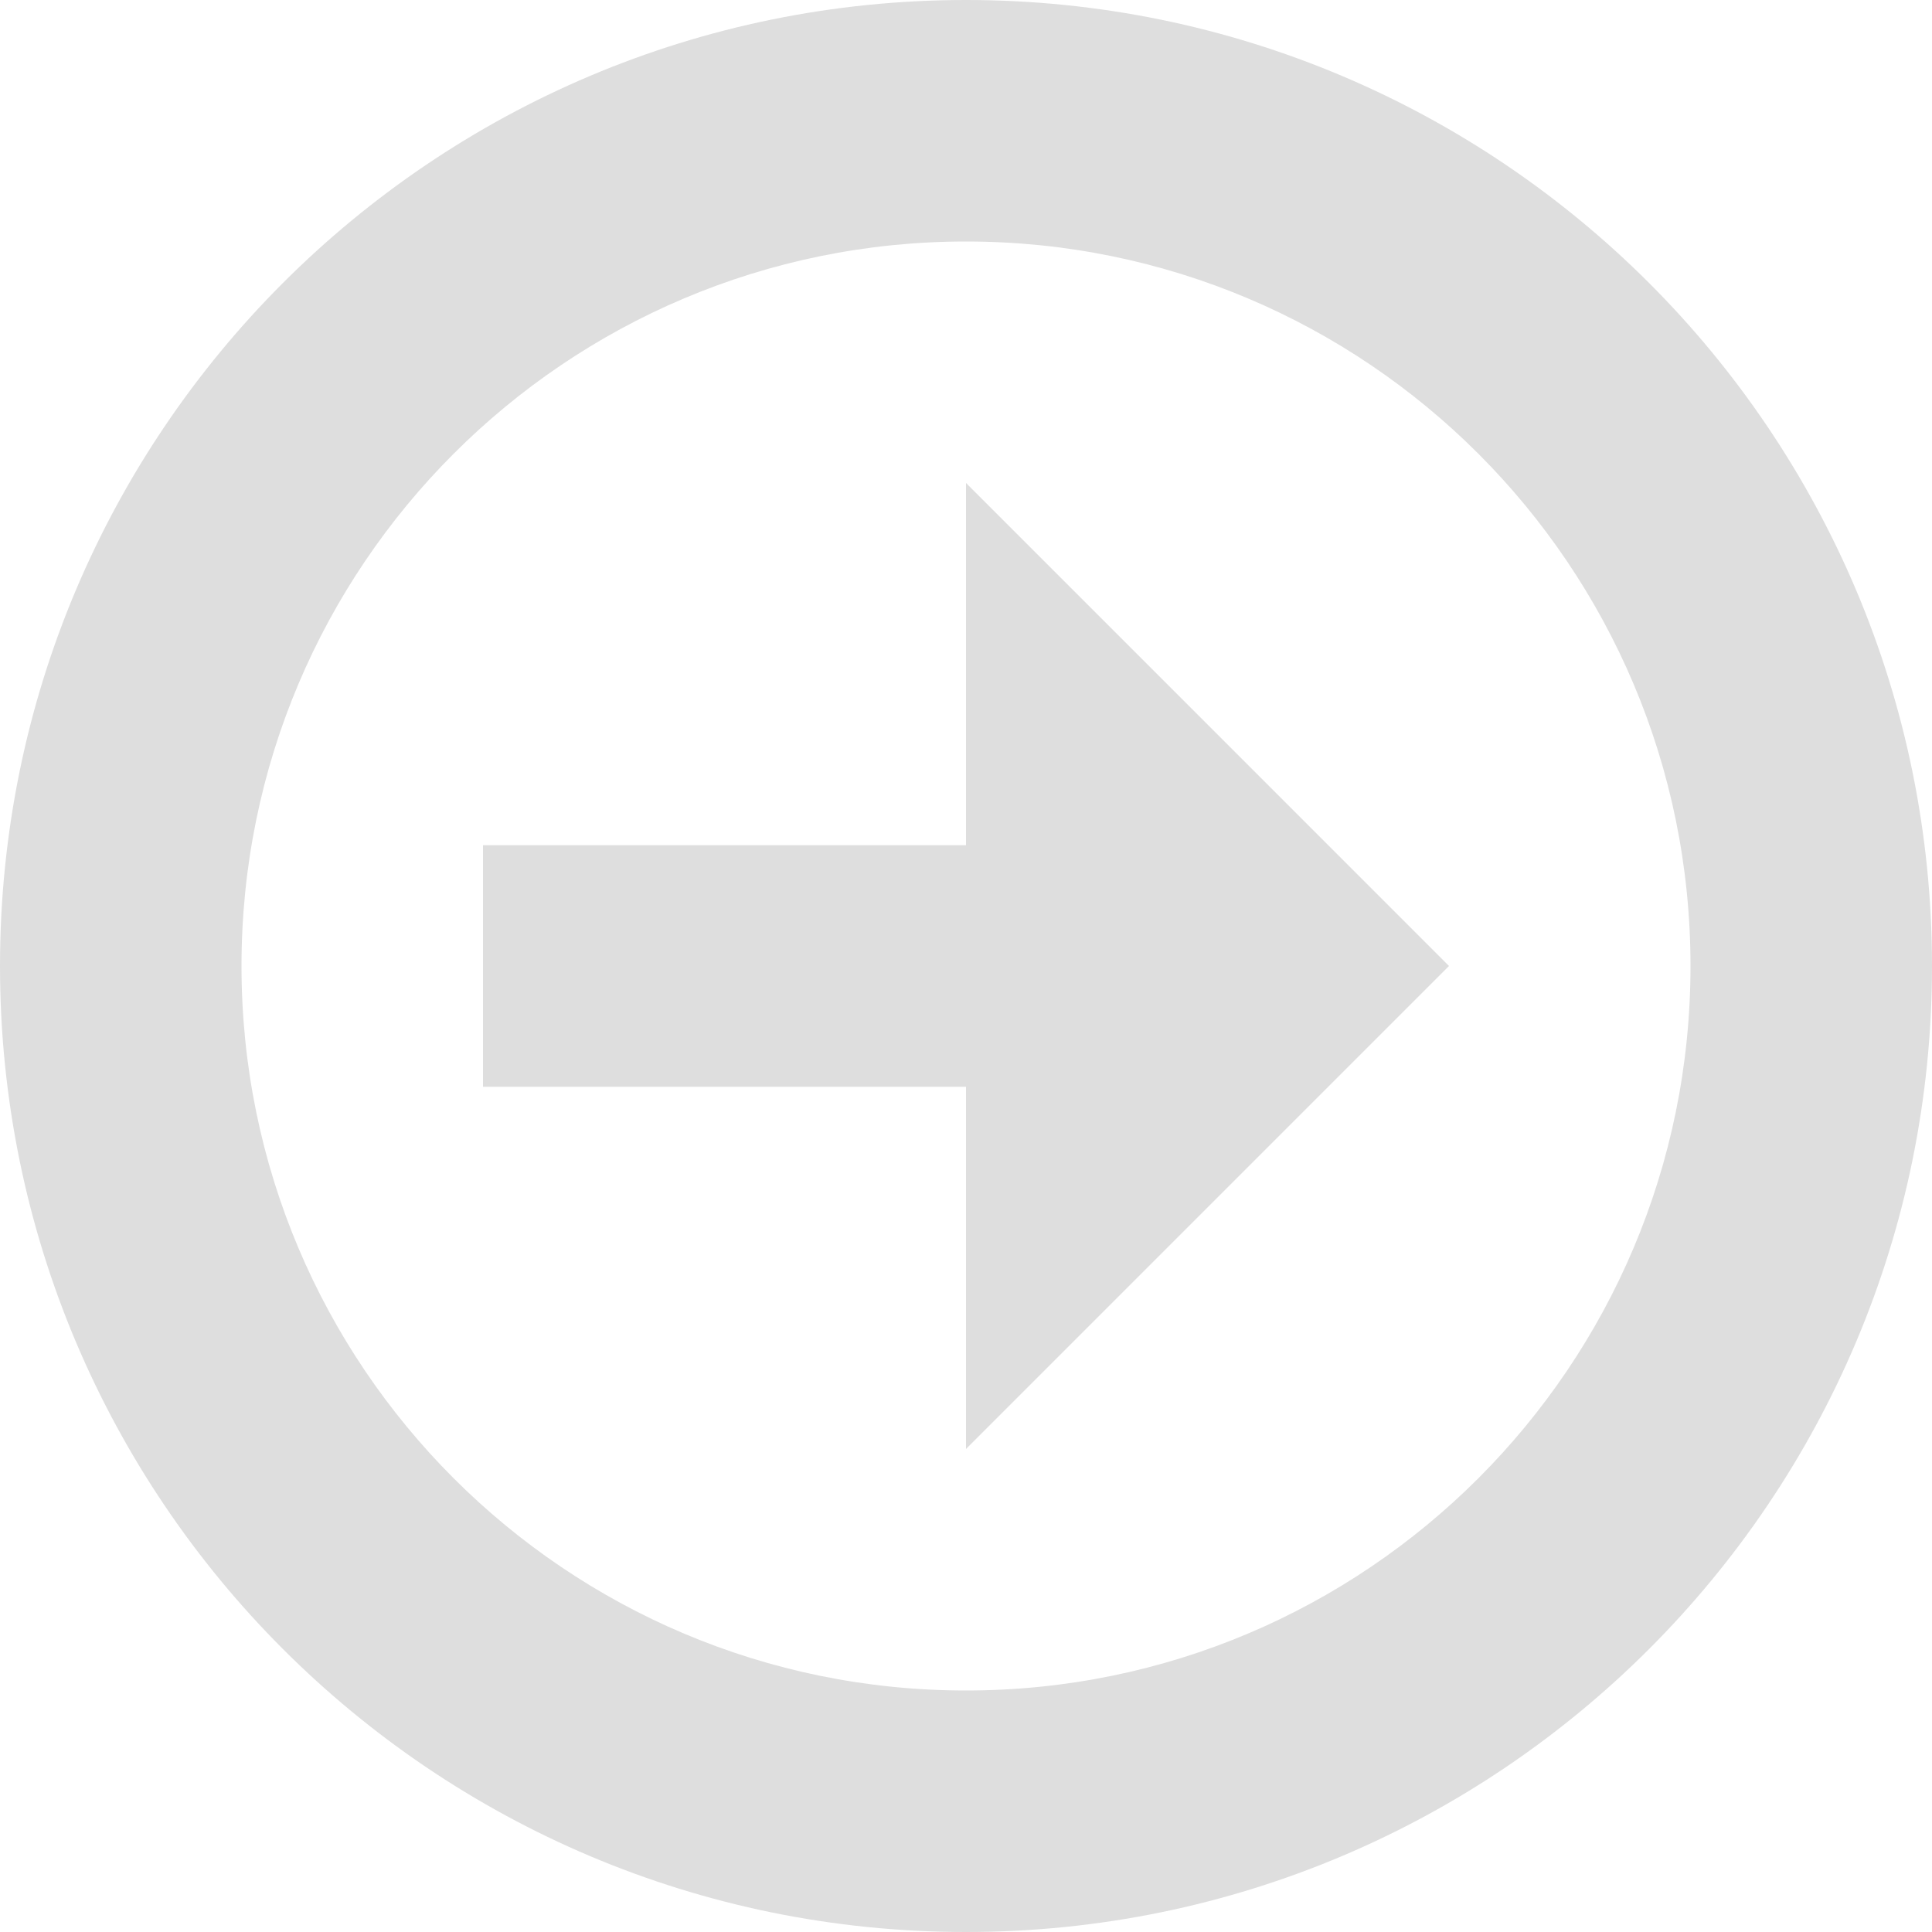
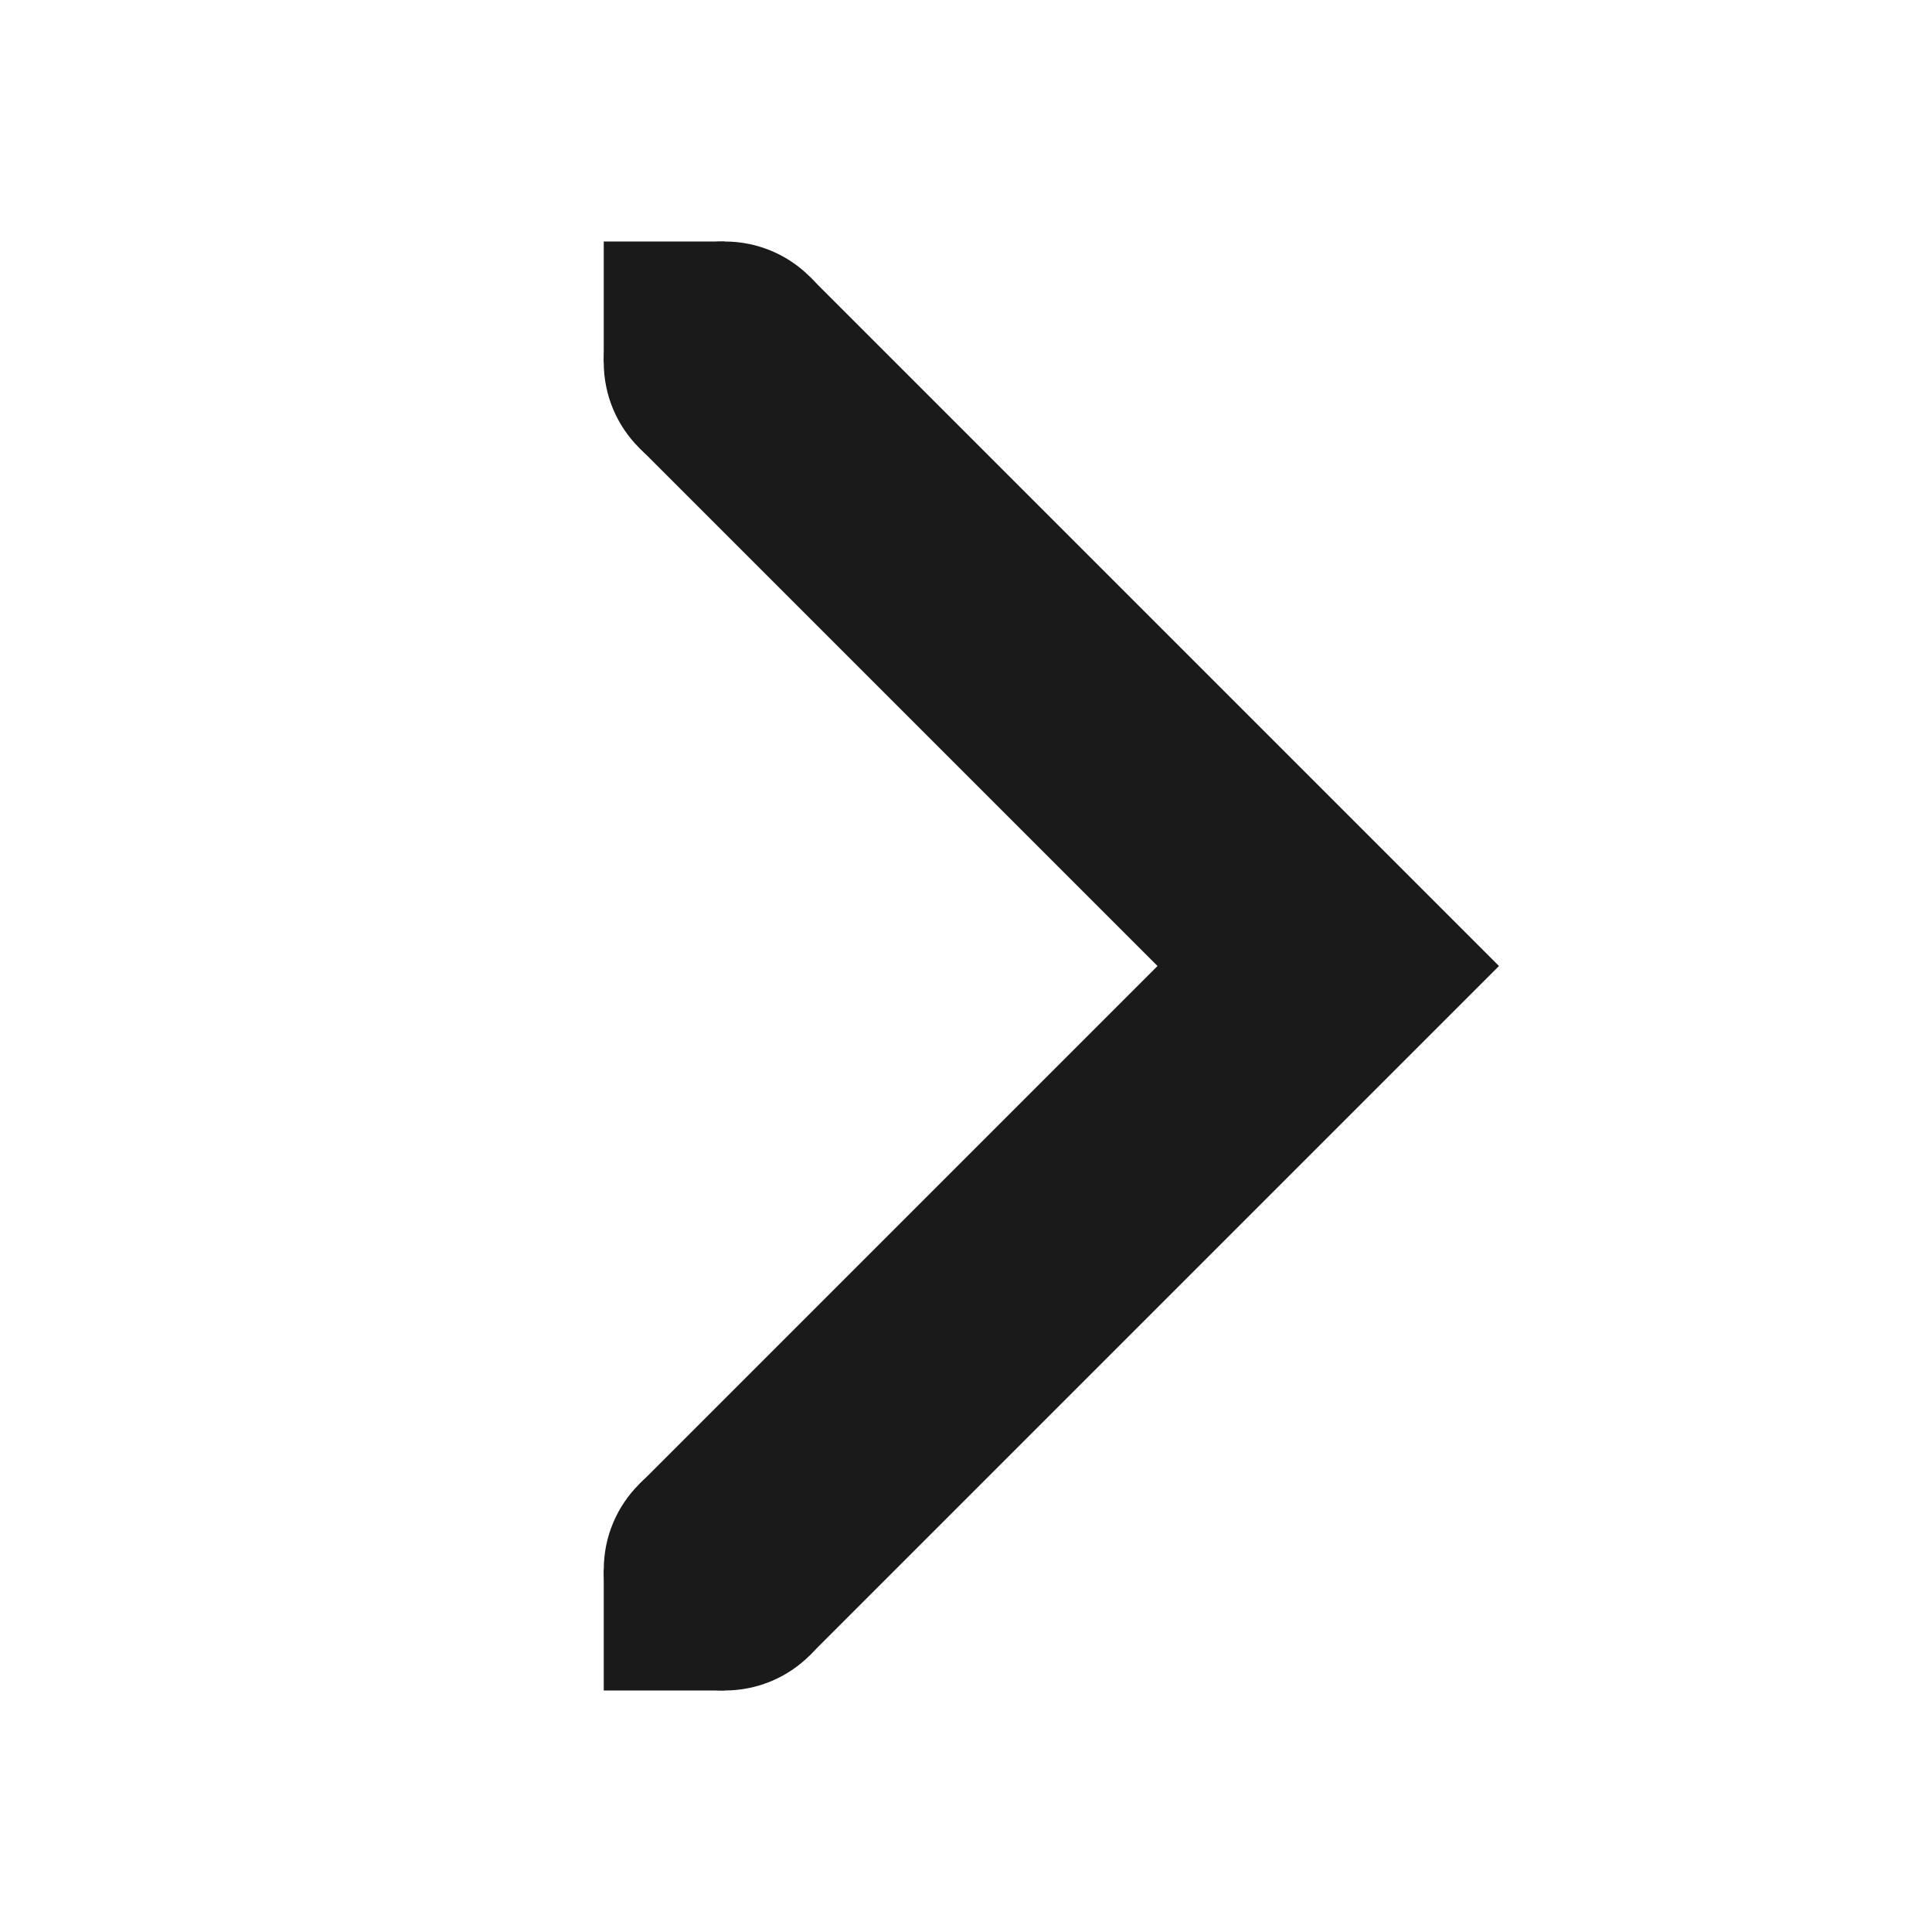
- <svg xmlns="http://www.w3.org/2000/svg" viewBox="0 0 16 16" id="svg2" version="1.1" width="100%" height="100%">
-   <defs id="defs12" />
-   <g style="color:#bebebe;fill:#dedede;fill-opacity:1" id="g4" transform="matrix(0,-1,1,0,0,16)">
-     <path d="M 8,0 C 3.582,0 0,3.582 0,8 c 0,4.418 3.582,8 8,8 4.418,0 8,-3.582 8,-8 C 16,3.582 12.418,0 8,0 z m 0,2 c 3.314,0 6,2.686 6,6 0,3.314 -2.686,6 -6,6 C 4.686,14 2,11.314 2,8 2,4.686 4.686,2 8,2 z" id="path6" style="fill:#dedede;fill-opacity:1" />
-     <path d="M 7,4 7,8 4,8 8,12 12,8 9,8 9,4 z" id="path8" style="fill:#dedede;fill-opacity:1" />
+ <svg xmlns="http://www.w3.org/2000/svg" height="16" width="16">
+   <g fill="#1a1a1a">
+     <path d="m6.707 2.293-1.414 1.414 4.293 4.293-4.293 4.293 1.414 1.414 5.707-5.707z" />
+     <path d="m6 13h-1v1h1zm0-11h-1v1h1z" />
+     <path d="m6 2c-.554 0-1 .446-1 1s.446 1 1 1 1-.446 1-1-.446-1-1-1zm0 10c-.554 0-1 .446-1 1s.446 1 1 1 1-.446 1-1-.446-1-1-1z" />
  </g>
</svg>
